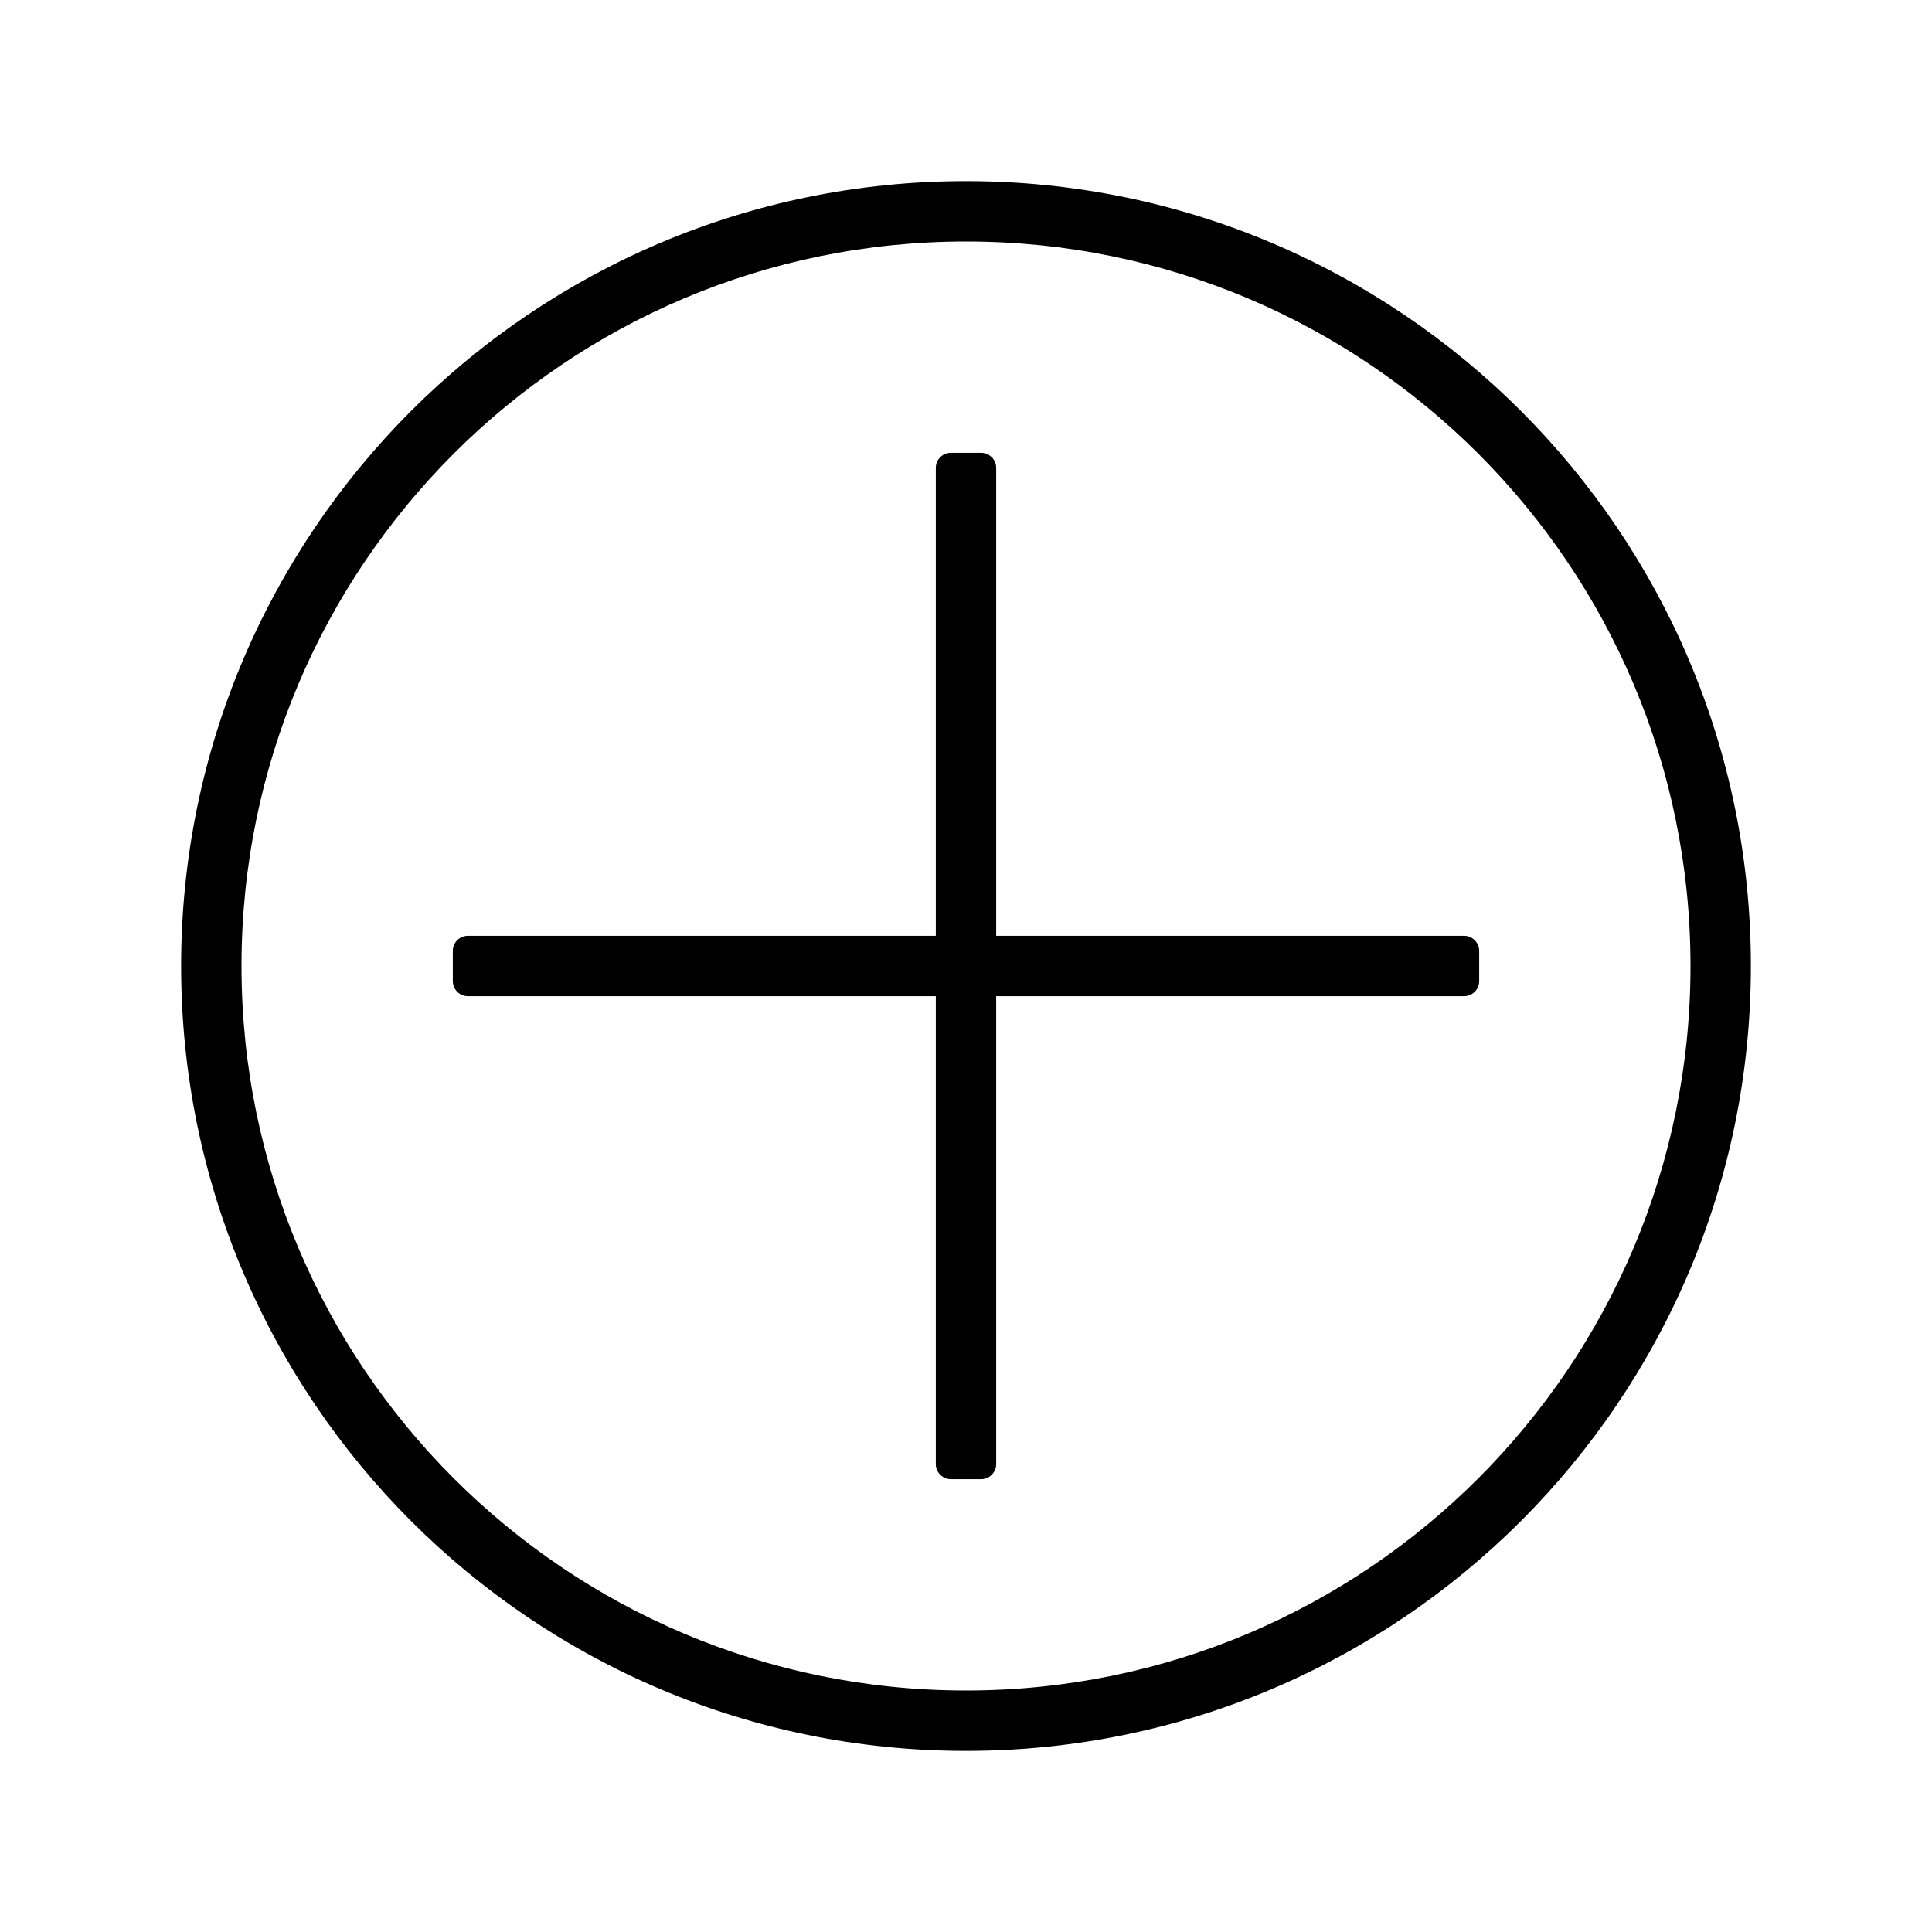
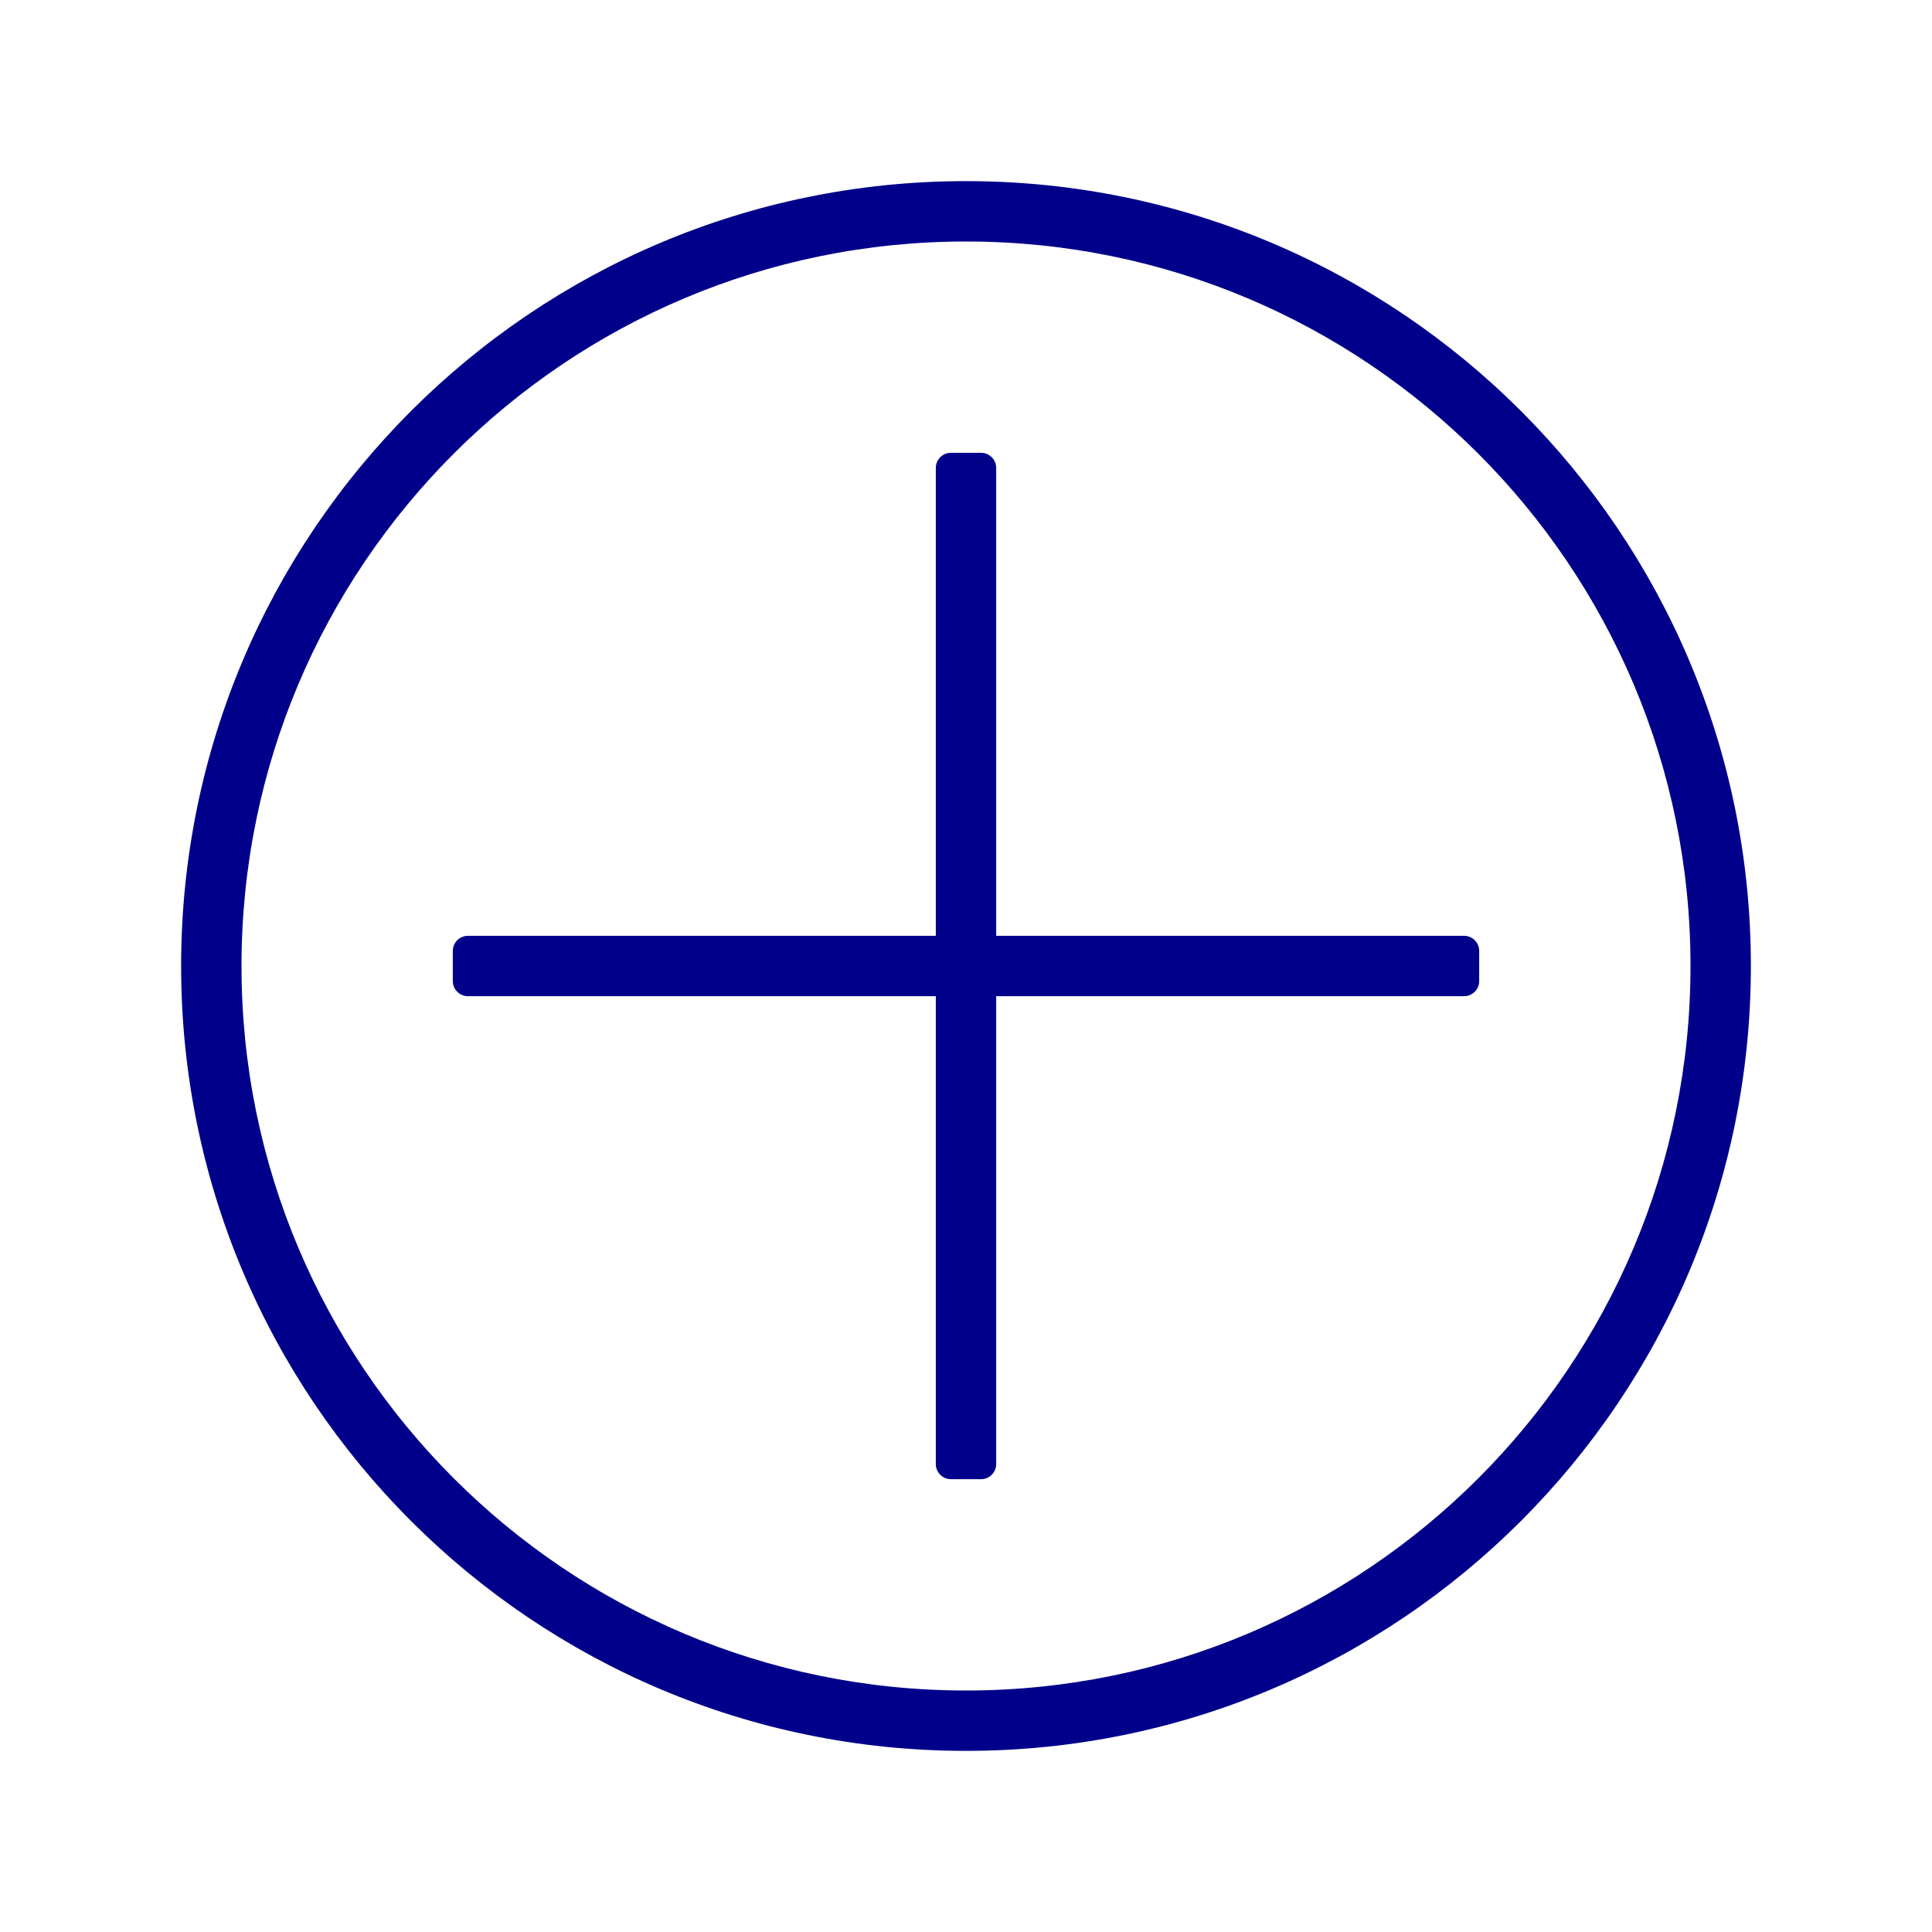
- <svg xmlns="http://www.w3.org/2000/svg" class="svg-icon" style="width: 1em; height: 1em;vertical-align: middle;fill: currentColor;overflow: hidden;" viewBox="0 0 1024 1024" version="1.1">
+ <svg xmlns="http://www.w3.org/2000/svg" class="svg-icon" style="width: 1em; height: 1em;vertical-align: middle;fill: darkblue;overflow: hidden;" viewBox="0 0 1024 1024" version="1.1">
  <path d="M512 96C282.256 96 96 282.256 96 512s186.256 416 416 416 416-186.256 416-416S741.744 96 512 96zM512 896C299.92 896 128 724.08 128 512S299.92 128 512 128s384 171.92 384 384S724.08 896 512 896z" />
  <path d="M776 496 528 496 528 248c0-4.416-3.584-8-8-8l-16 0c-4.416 0-8 3.584-8 8L496 496 248 496c-4.416 0-8 3.584-8 8l0 16c0 4.416 3.584 8 8 8L496 528l0 248c0 4.4 3.584 8 8 8l16 0c4.416 0 8-3.6 8-8L528 528l248 0c4.4 0 8-3.584 8-8l0-16C784 499.584 780.4 496 776 496z" />
</svg>
